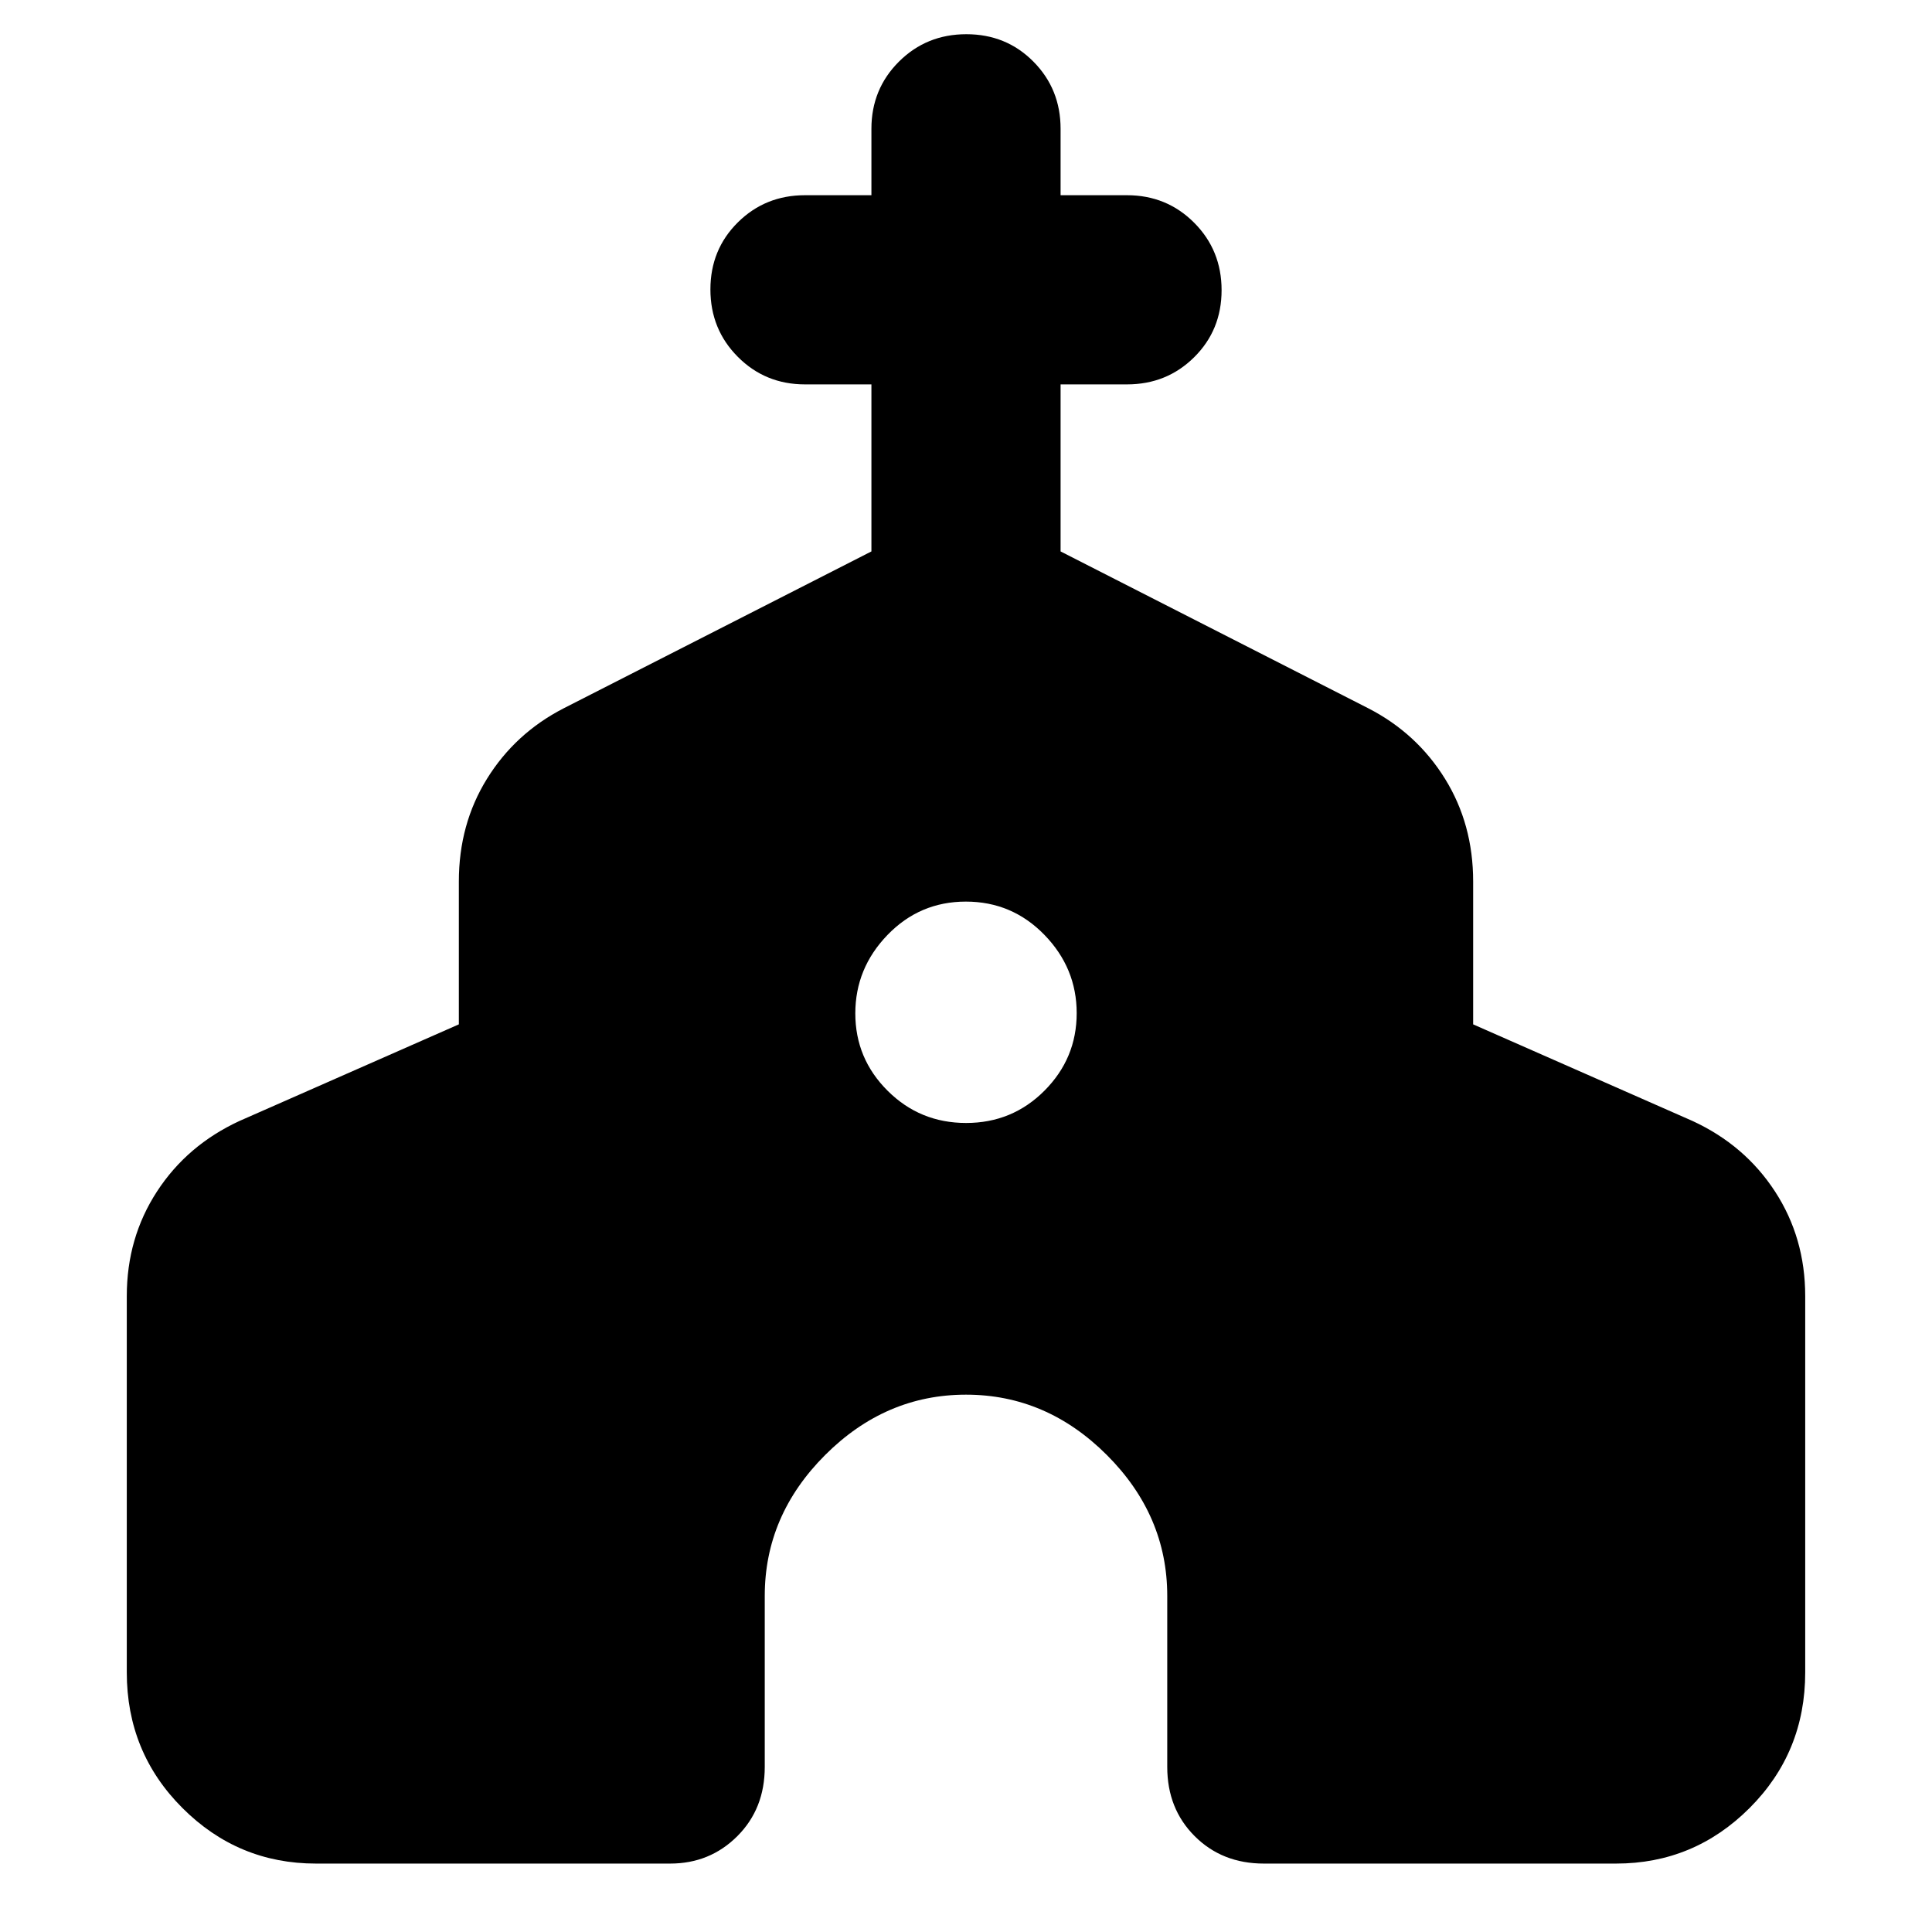
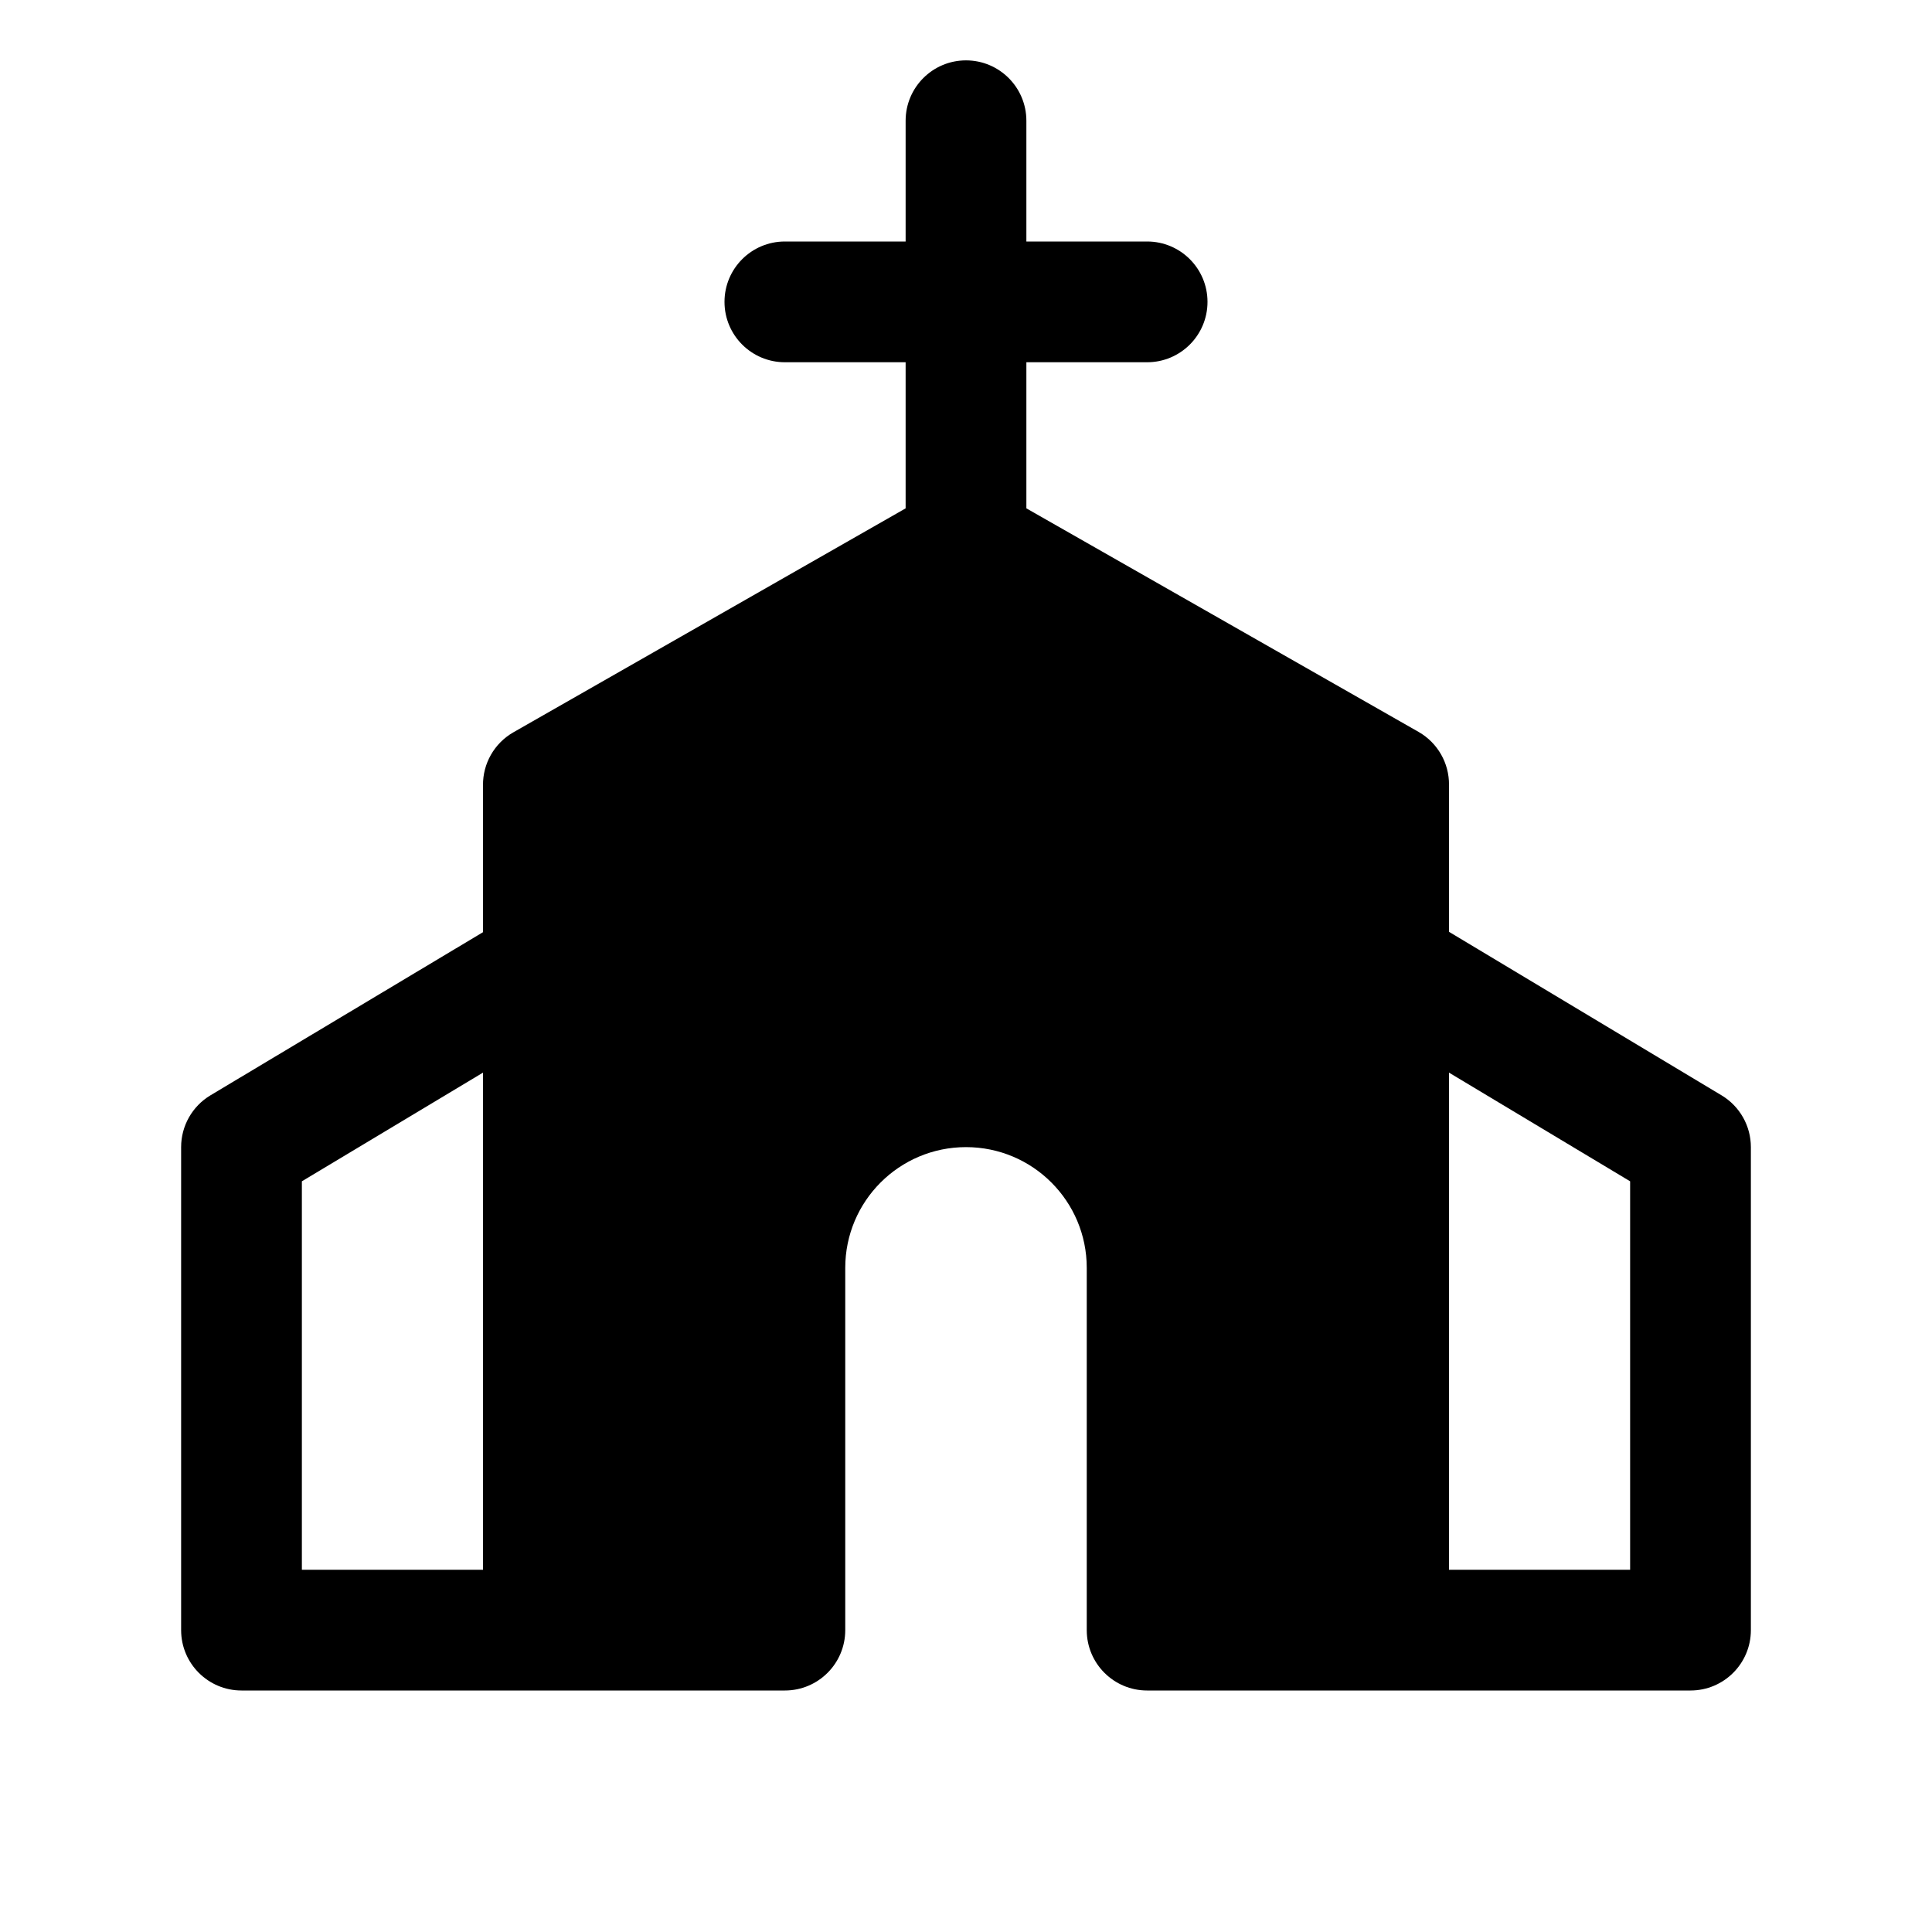
- <svg xmlns="http://www.w3.org/2000/svg" width="48" height="48" viewBox="0 -960 960 960">
-   <path d="M63-129v-187q0-28.9 15-51.95Q93-391 119-403l109-48v-71q0-28.49 14-51.06 14-22.57 38-34.94l153-78v-83h-33q-19.75 0-33.37-13.68Q353-796.35 353-816.18q0-19.82 13.63-33.32Q380.25-863 400-863h33v-33q0-19.75 13.68-33.38Q460.35-943 480.18-943q19.82 0 33.32 13.62Q527-915.75 527-896v33h33q19.75 0 33.38 13.68Q607-835.65 607-815.82q0 19.82-13.62 33.32Q579.75-769 560-769h-33v83l153 78q24 12.37 38 34.94T732-522v71l109 48q26 12 41 35.05 15 23.05 15 51.95v187q0 39.75-27.62 67.37Q841.75-34 803-34H628q-20.75 0-34.37-13.63Q580-61.25 580-82v-85q0-40-30-70t-70-30q-40 0-70 30t-30 70v85q0 20.75-13.62 34.37Q352.75-34 333-34H157q-38.75 0-66.37-27.63Q63-89.25 63-129Zm456-289.06q16-16.06 16-38.5t-16.06-38.94q-16.06-16.5-39-16.5T441-495.44q-16 16.56-16 39T441.06-418q16.06 16 39 16T519-418.06Z" />
+ <svg xmlns="http://www.w3.org/2000/svg" viewBox="0 0 256 256" fill="currentColor">
+   <path d="M228.12,145.14,192,123.47V104a8,8,0,0,0-4-7L136,67.36V48h16a8,8,0,0,0,0-16H136V16a8,8,0,0,0-16,0V32H104a8,8,0,0,0,0,16h16V67.36L68,97.05a8,8,0,0,0-4,7v19.47L27.88,145.14A8,8,0,0,0,24,152v64a8,8,0,0,0,8,8h72a8,8,0,0,0,8-8V168a16,16,0,0,1,32,0v48a8,8,0,0,0,8,8h72a8,8,0,0,0,8-8V152A8,8,0,0,0,228.12,145.14ZM64,208H40V156.53l24-14.4Zm152,0H192V142.13l24,14.4Z" />
</svg>
